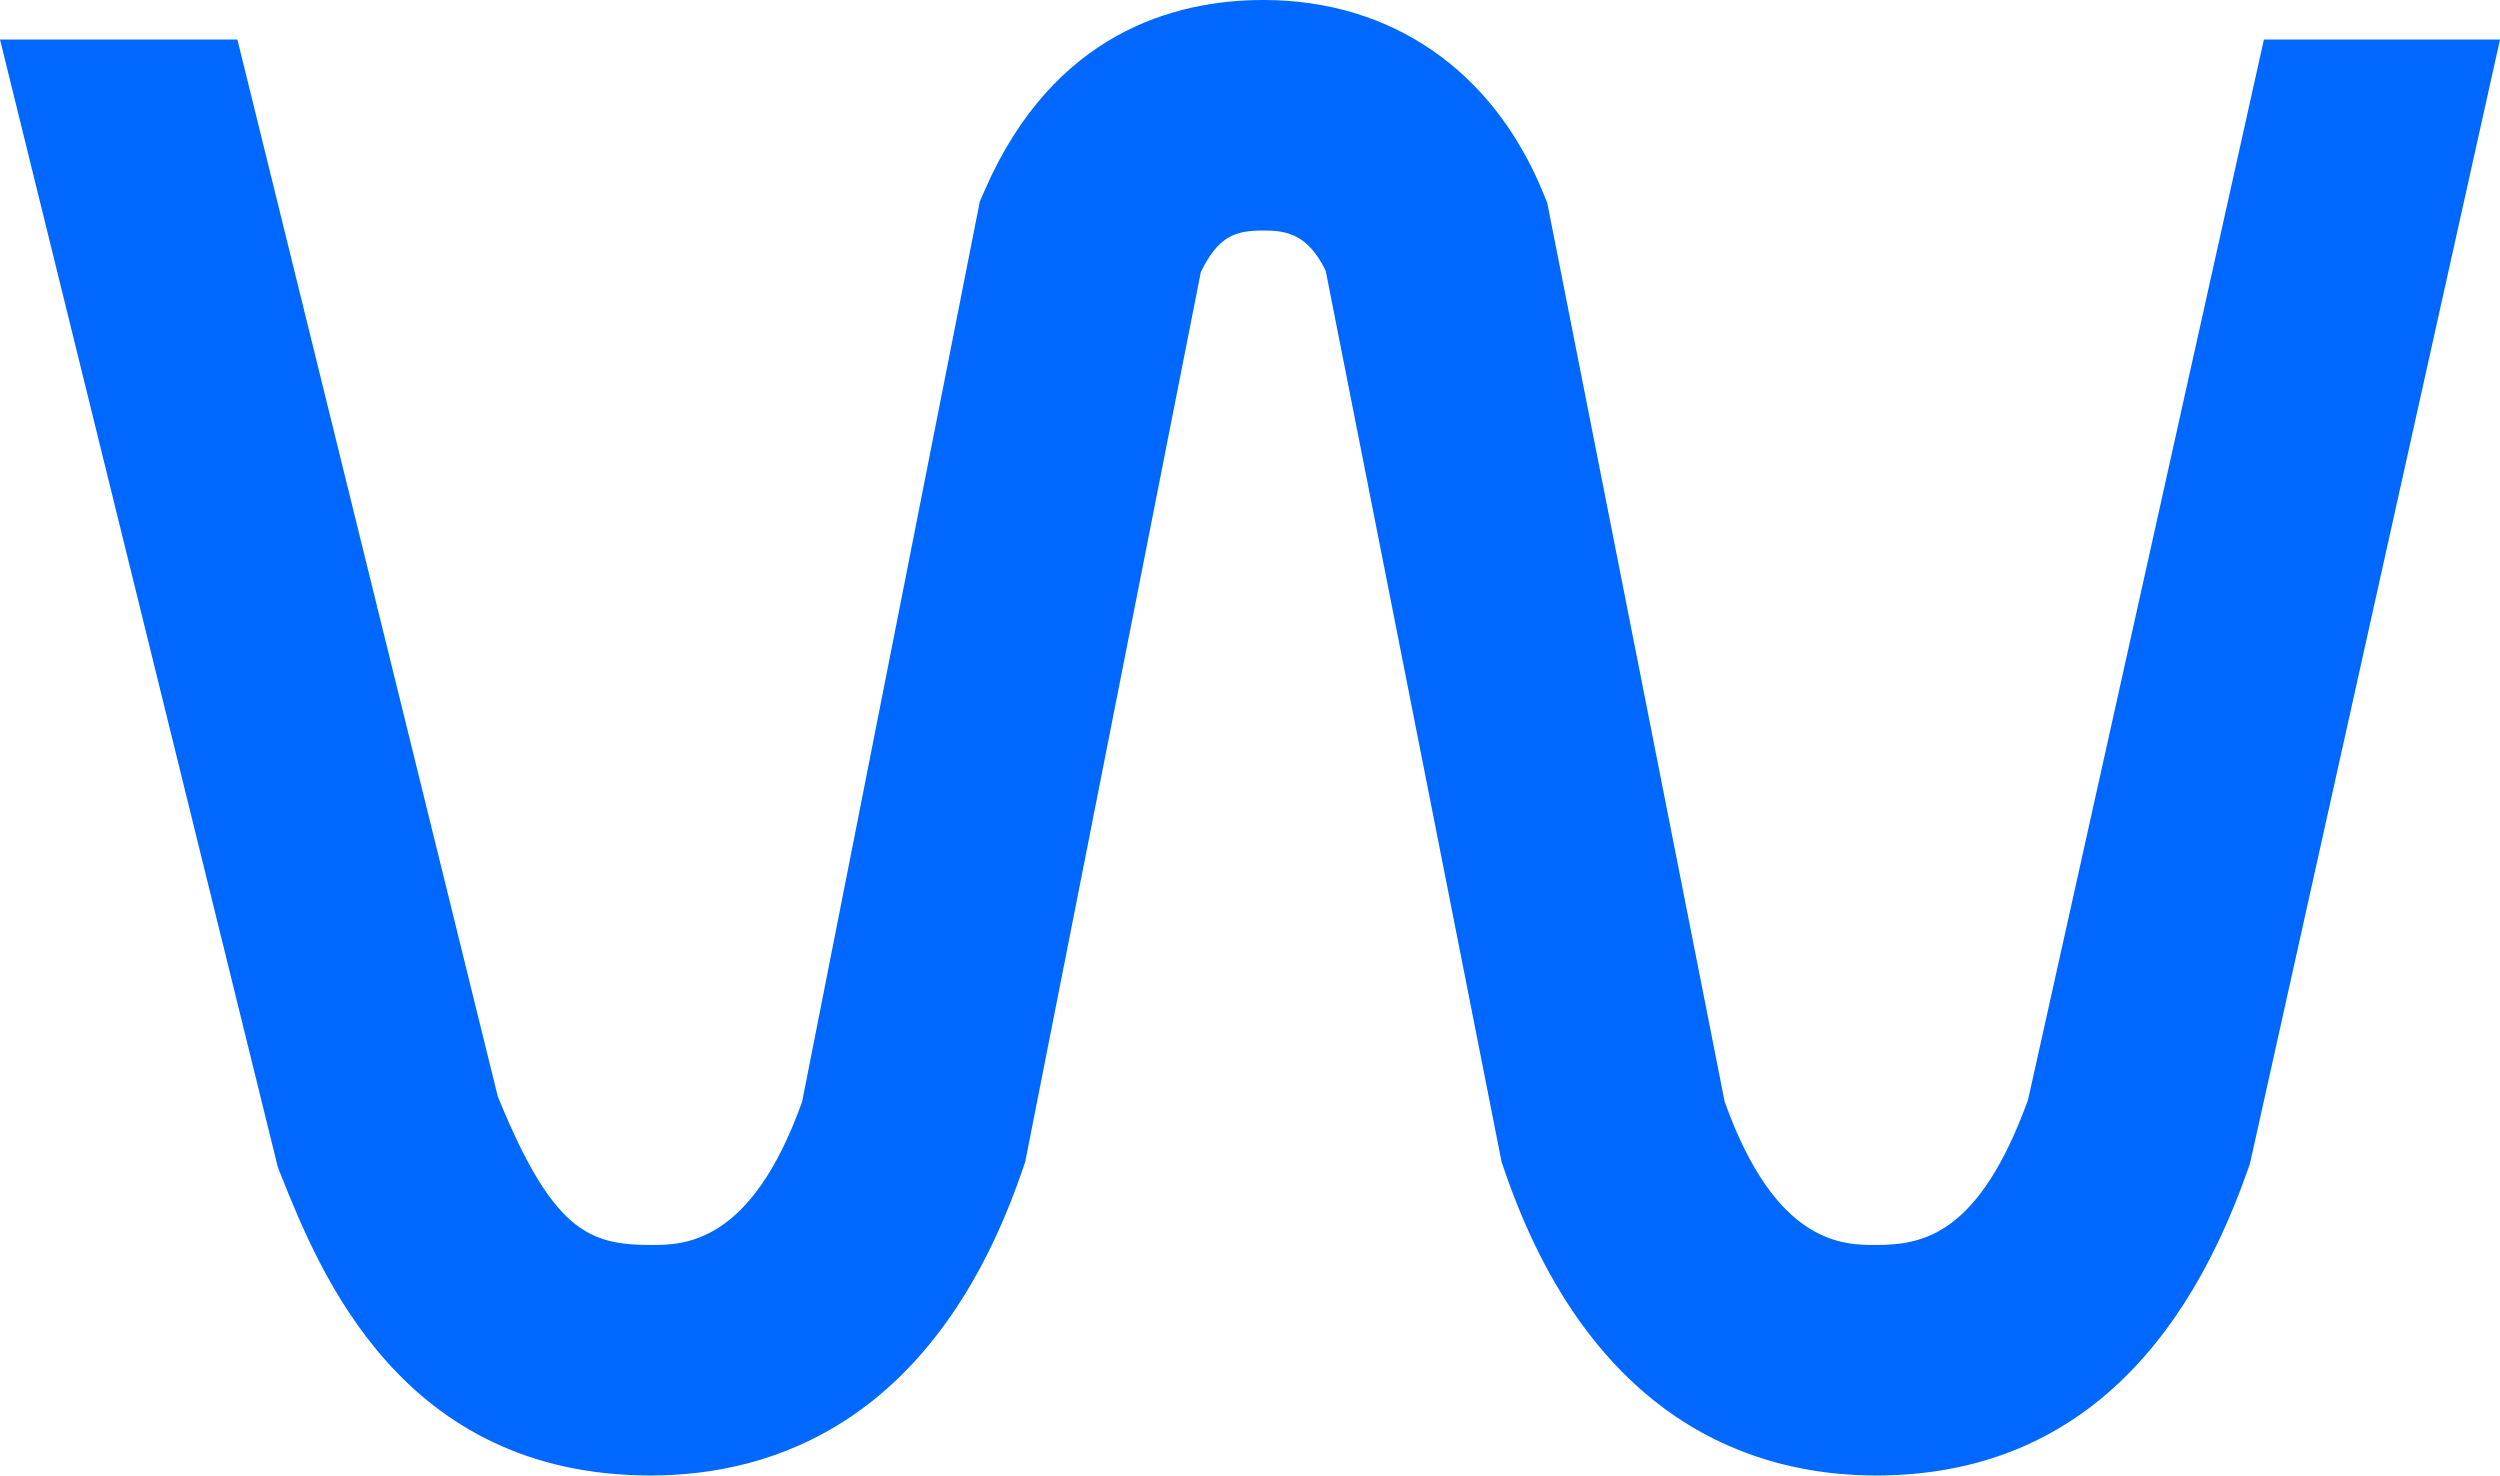
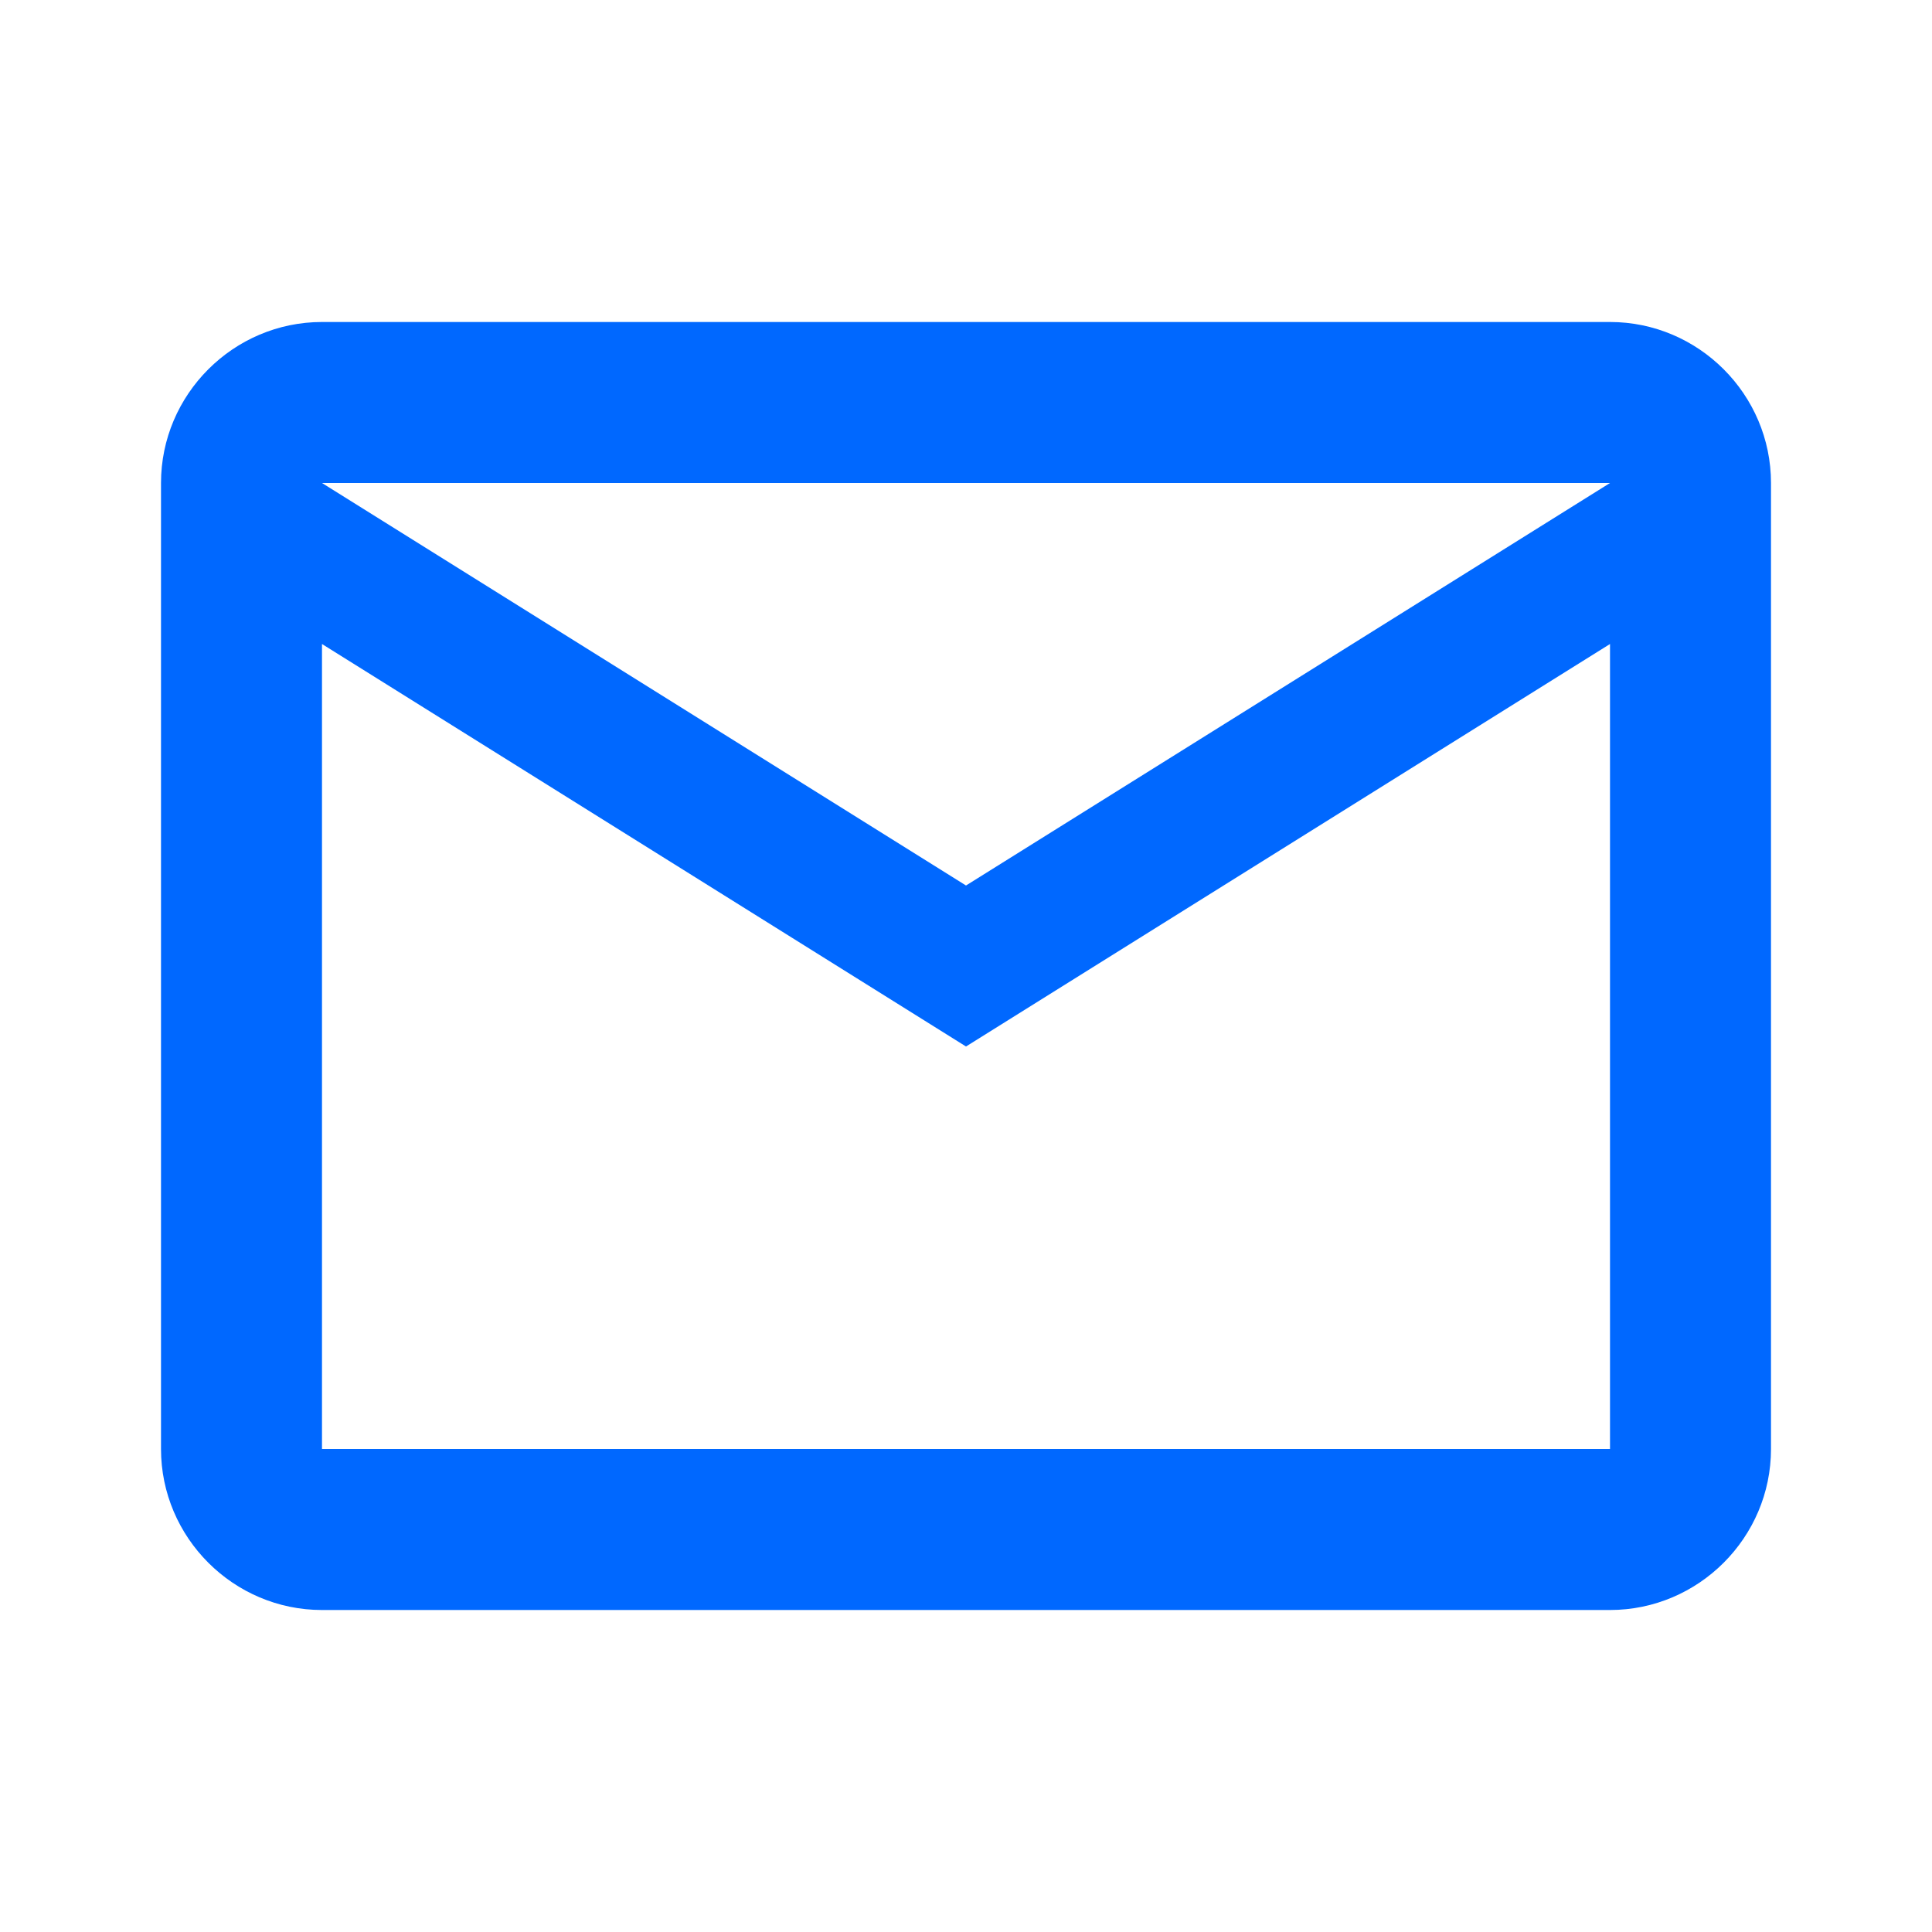
- <svg xmlns="http://www.w3.org/2000/svg" id="a" viewBox="0 0 884.93 522.27">
-   <defs>
-     <style>.b{fill:#0068ff;}</style>
-   </defs>
-   <path class="b" d="M801.36,13.99l-83.5,375.36c-17.2,47.33-36.76,51.34-53.79,51.34-11.59,0-35.49,0-53.59-50.73l-62.8-318.16-1.5-3.66C528.46,24.83,492.39,0,447.21,0c-31.58,0-74.32,11.67-98.6,67.25l-1.78,4.07-62.9,318.64c-18.09,50.73-42.01,50.73-53.59,50.73-22.12,0-34.84-5.25-54.14-52.58L84.03,13.99H0L97.68,410.44l.68,2.76,1.05,2.64c13.82,34.55,42.59,106.44,130.93,106.44,43.16,0,101.03-18.81,131.66-108.4l.89-2.6,62.18-315.03c6.19-12.52,11.9-14.66,22.14-14.66,8.01,0,15.72,1.16,22.06,14.3l62.25,315.39,.89,2.6c30.63,89.59,88.5,108.4,131.65,108.4,62.06,0,106.31-36.35,131.54-108.05l.81-2.3L884.93,13.99h-83.57Z" />
+ <svg xmlns="http://www.w3.org/2000/svg" width="128" height="128" viewBox="0 0 128 128" fill="none">
+   <path d="M117.333 32C117.333 26.133 112.533 21.333 106.667 21.333H21.333C15.467 21.333 10.667 26.133 10.667 32V96C10.667 101.867 15.467 106.667 21.333 106.667H106.667C112.533 106.667 117.333 101.867 117.333 96V32ZM106.667 32L64 58.667L21.333 32H106.667ZM106.667 96H21.333V42.667L64 69.333L106.667 42.667V96Z" fill="#0068FF" />
</svg>
